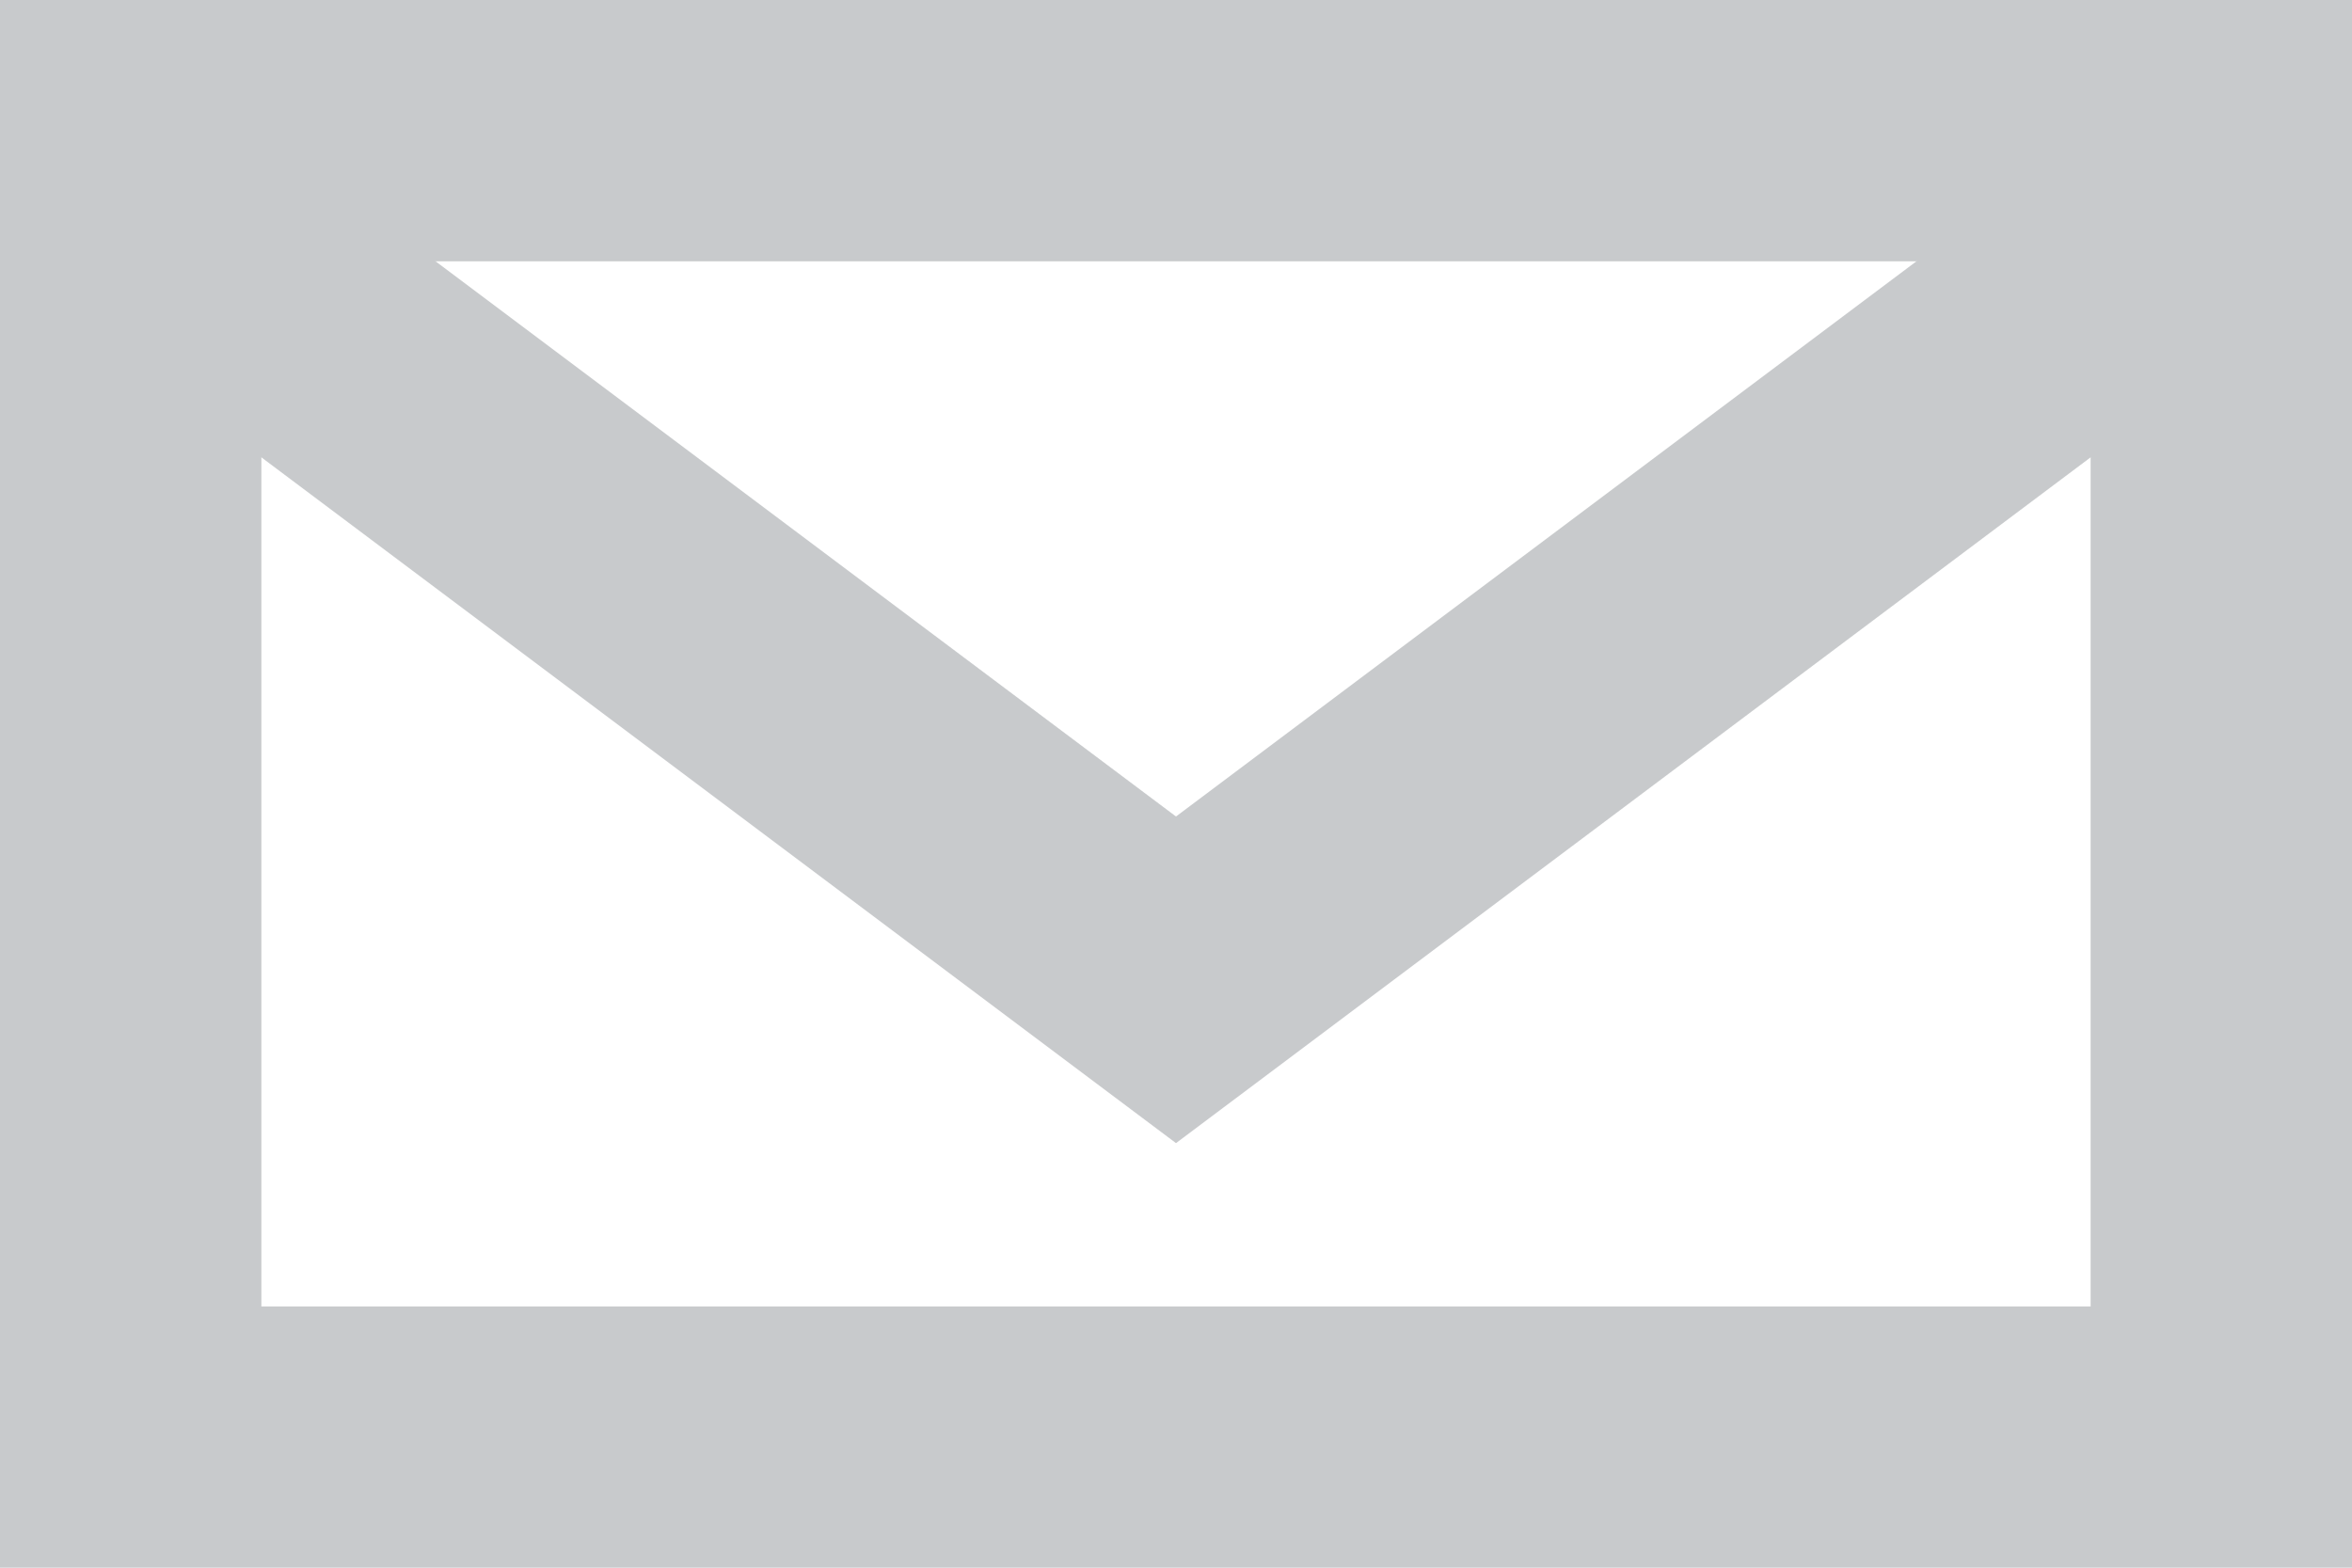
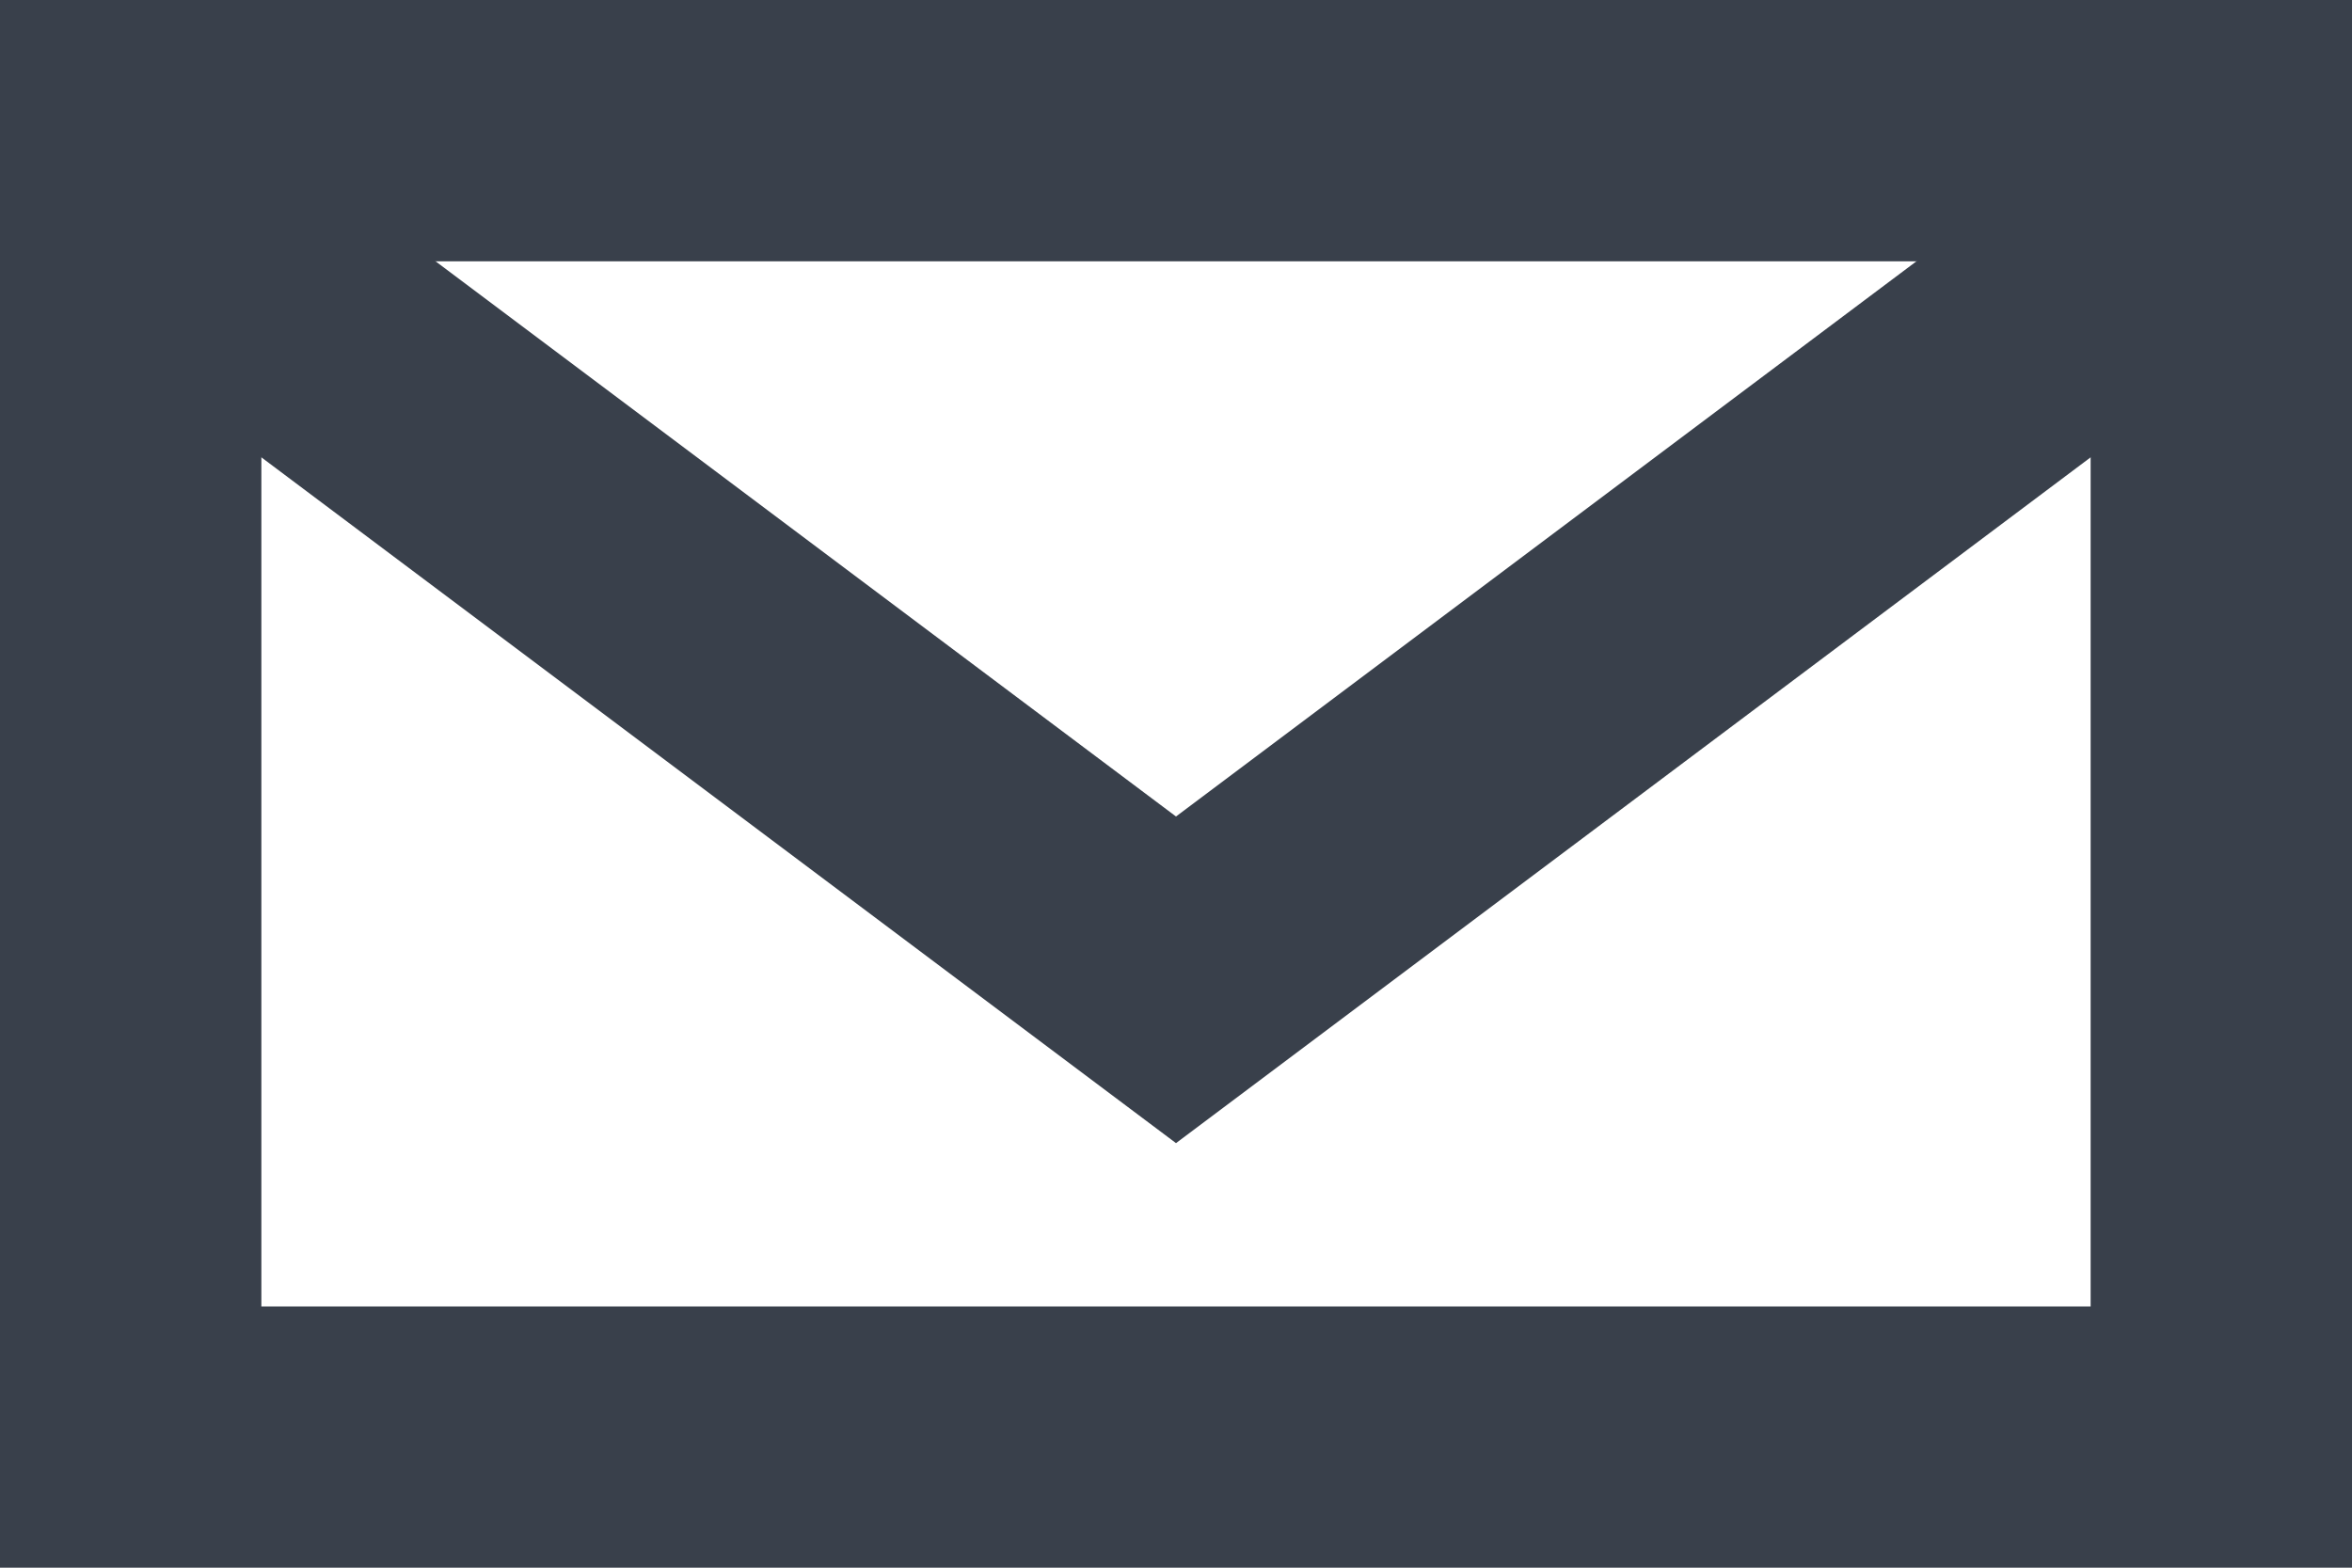
<svg xmlns="http://www.w3.org/2000/svg" version="1.1" id="Layer_1" x="0px" y="0px" width="24px" height="16px" viewBox="0 0 24 16" enable-background="new 0 0 24 16" xml:space="preserve">
-   <polyline fill="none" stroke="#c8cacc" stroke-width="2.667" points="1.334,2.001 12,10 22.666,2.001 " />
+   <polyline fill="none" stroke="#39404B" stroke-width="2.667" points="1.334,2.001 12,10 22.666,2.001 " />
  <g>
-     <path fill="#c8cacc" d="M21.333,2.667v10.667H2.667V2.667H21.333 M24,0H0v16h24V0L24,0z" />
+     <path fill="#39404B" d="M21.333,2.667v10.667H2.667V2.667H21.333 M24,0H0v16h24V0L24,0z" />
  </g>
</svg>
